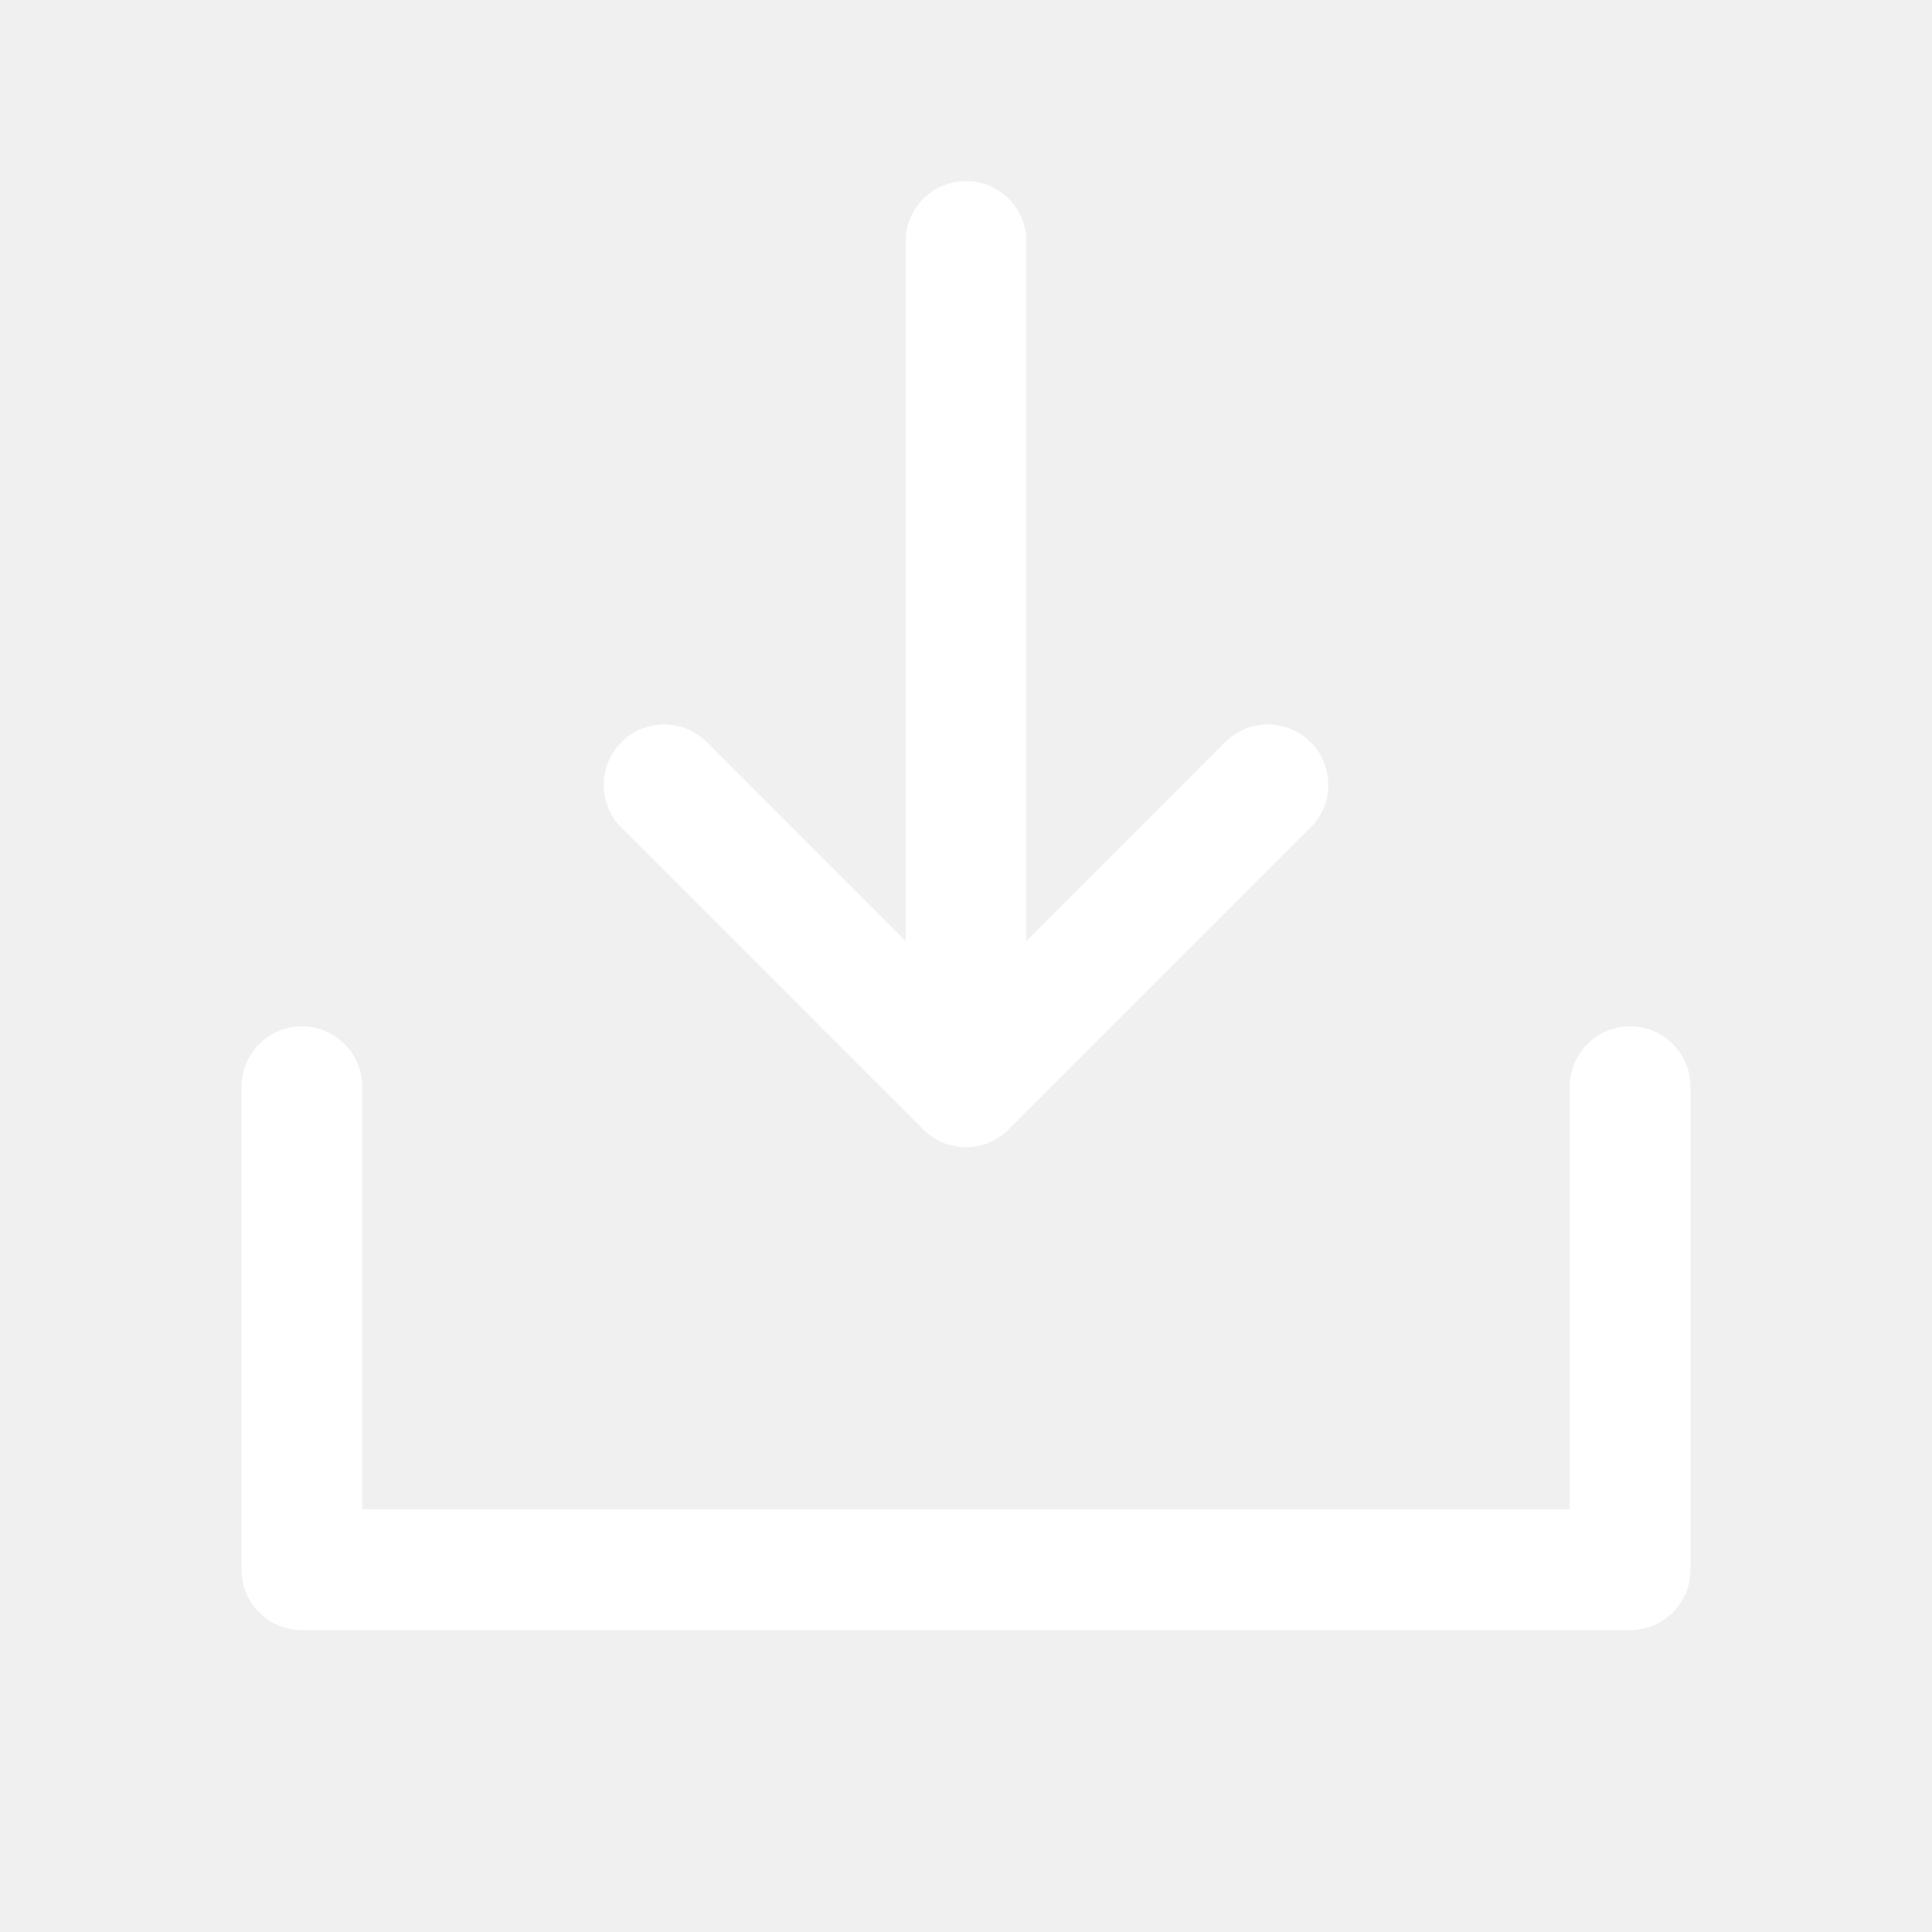
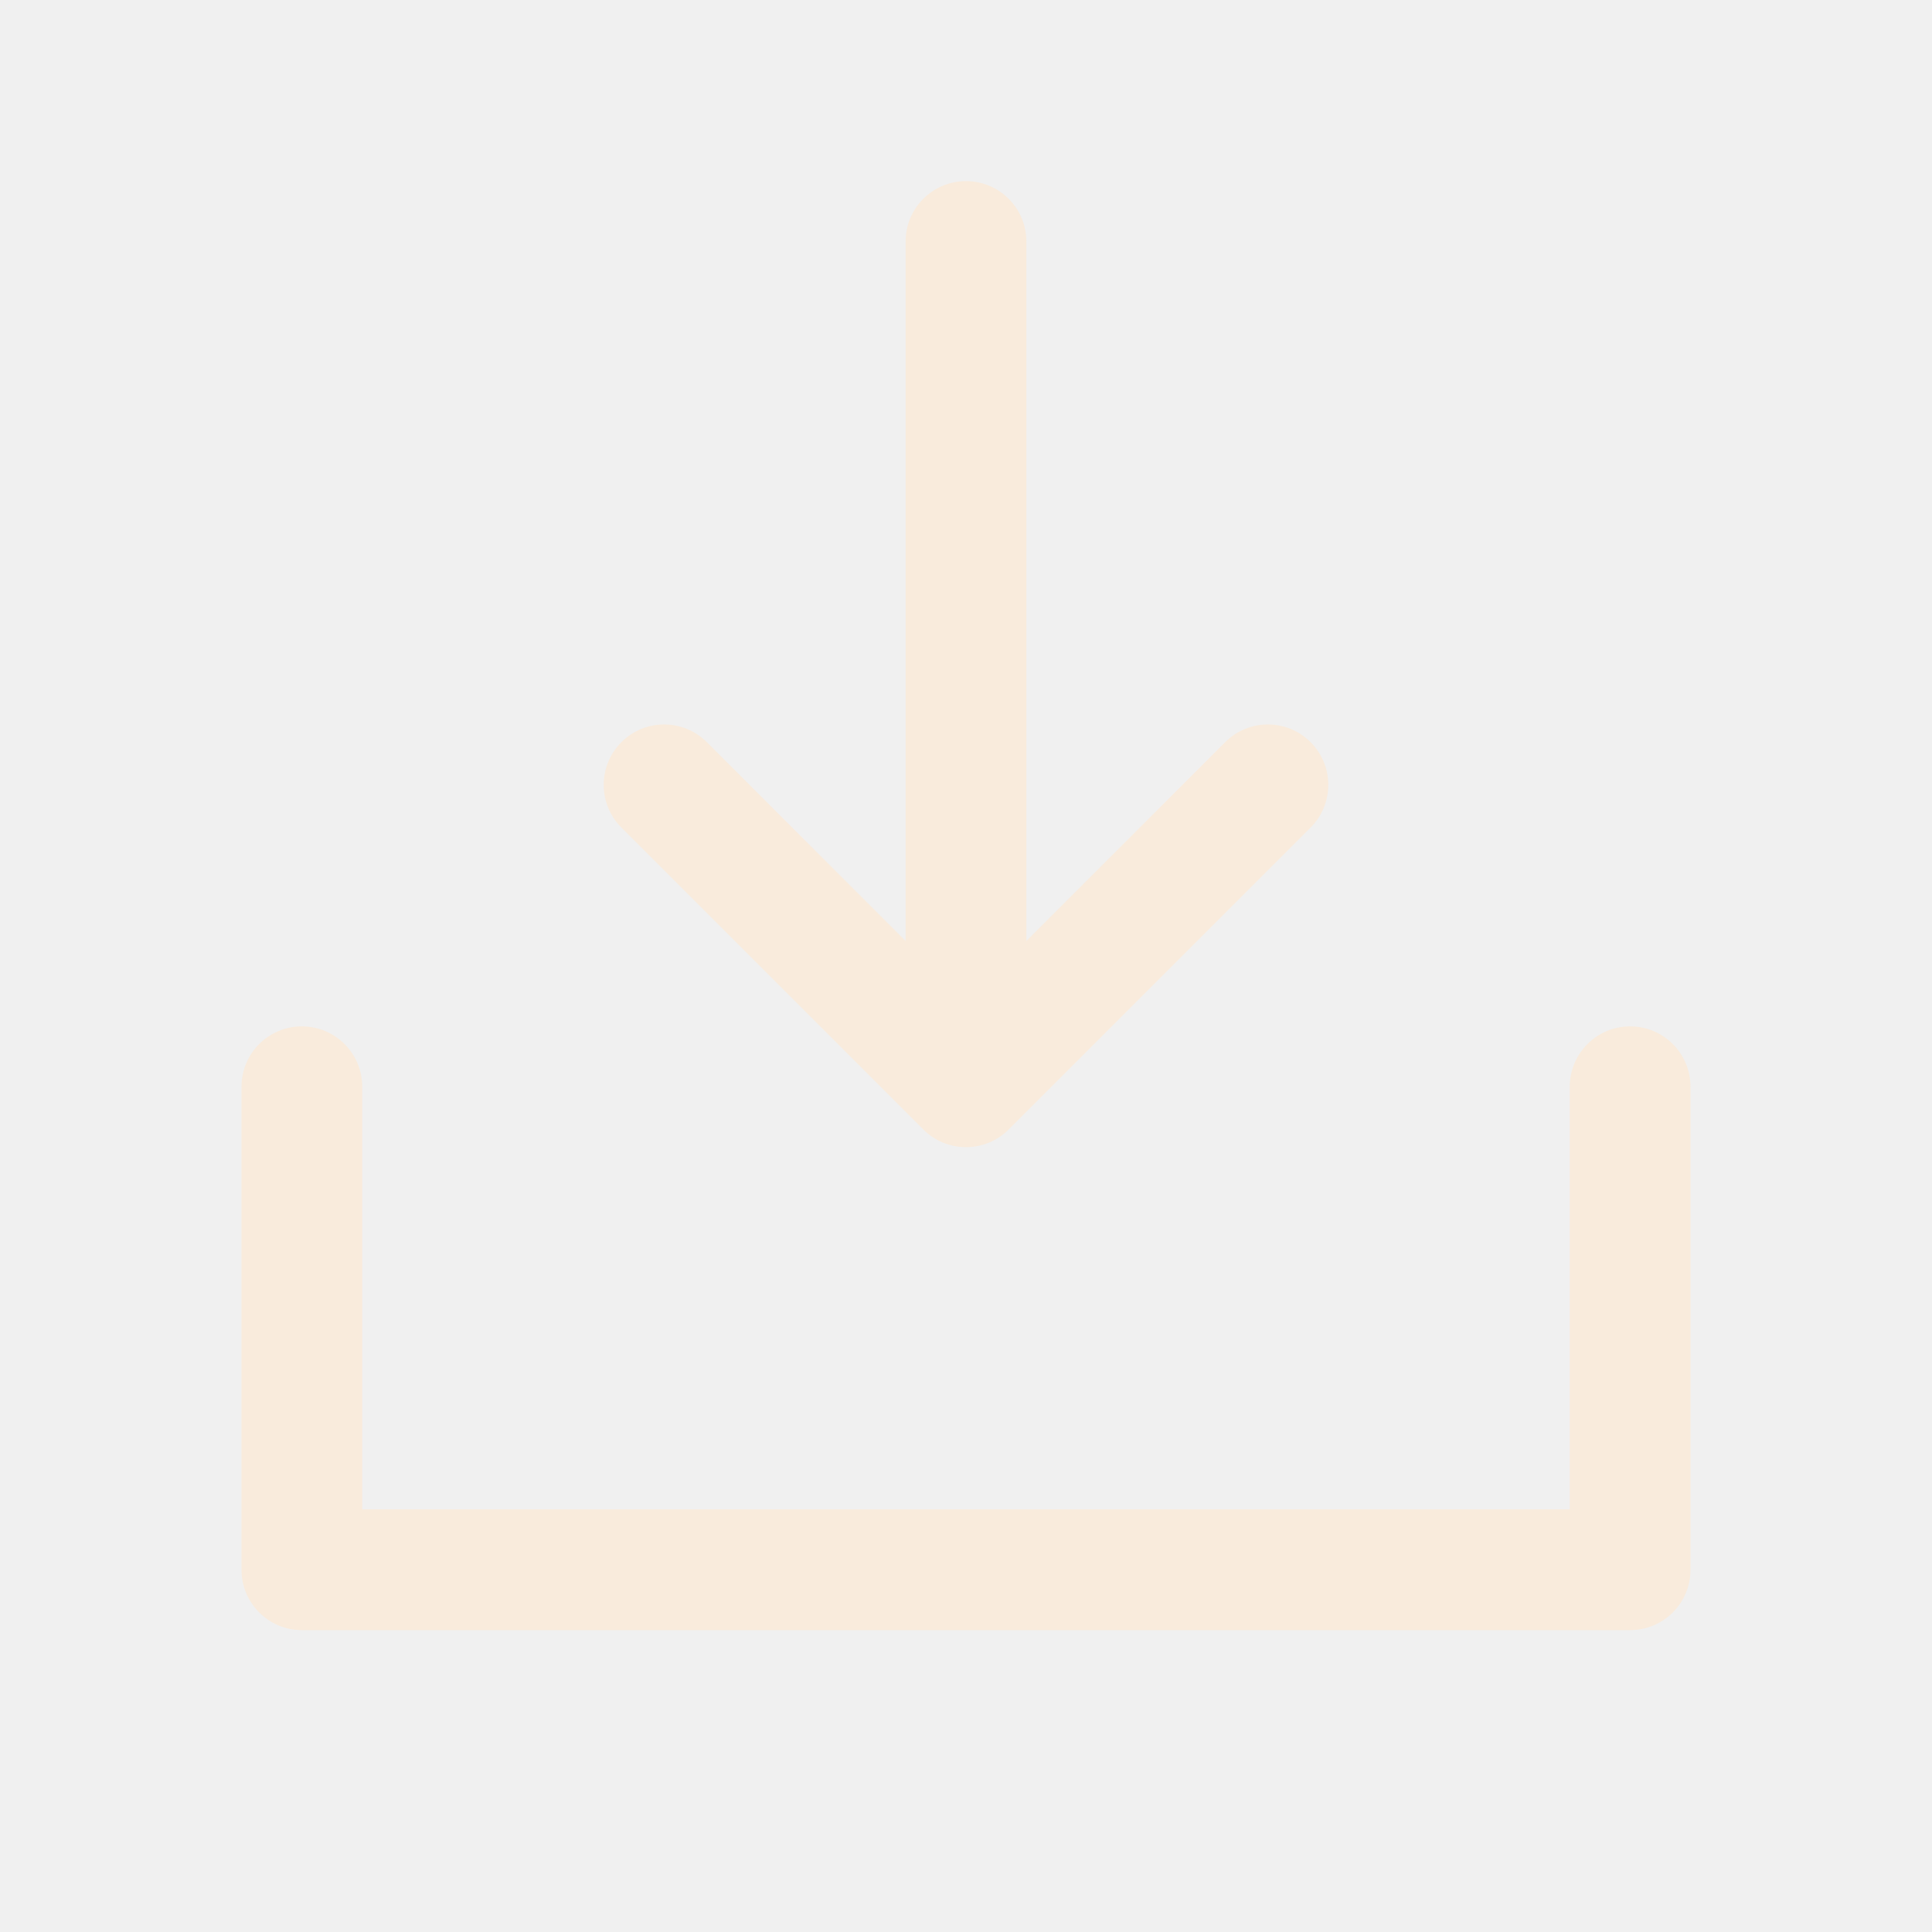
- <svg xmlns="http://www.w3.org/2000/svg" width="32" height="32" fill="#ffffff" viewBox="0 0 256 256">
+ <svg xmlns="http://www.w3.org/2000/svg" width="32" height="32" fill="#F9EBDC" viewBox="0 0 256 256">
  <path d="M224,144v64a8,8,0,0,1-8,8H40a8,8,0,0,1-8-8V144a8,8,0,0,1,16,0v56H208V144a8,8,0,0,1,16,0Zm-101.66,5.66a8,8,0,0,0,11.32,0l40-40a8,8,0,0,0-11.32-11.32L136,124.69V32a8,8,0,0,0-16,0v92.69L93.66,98.34a8,8,0,0,0-11.32,11.32Z">
    </path>
</svg>
